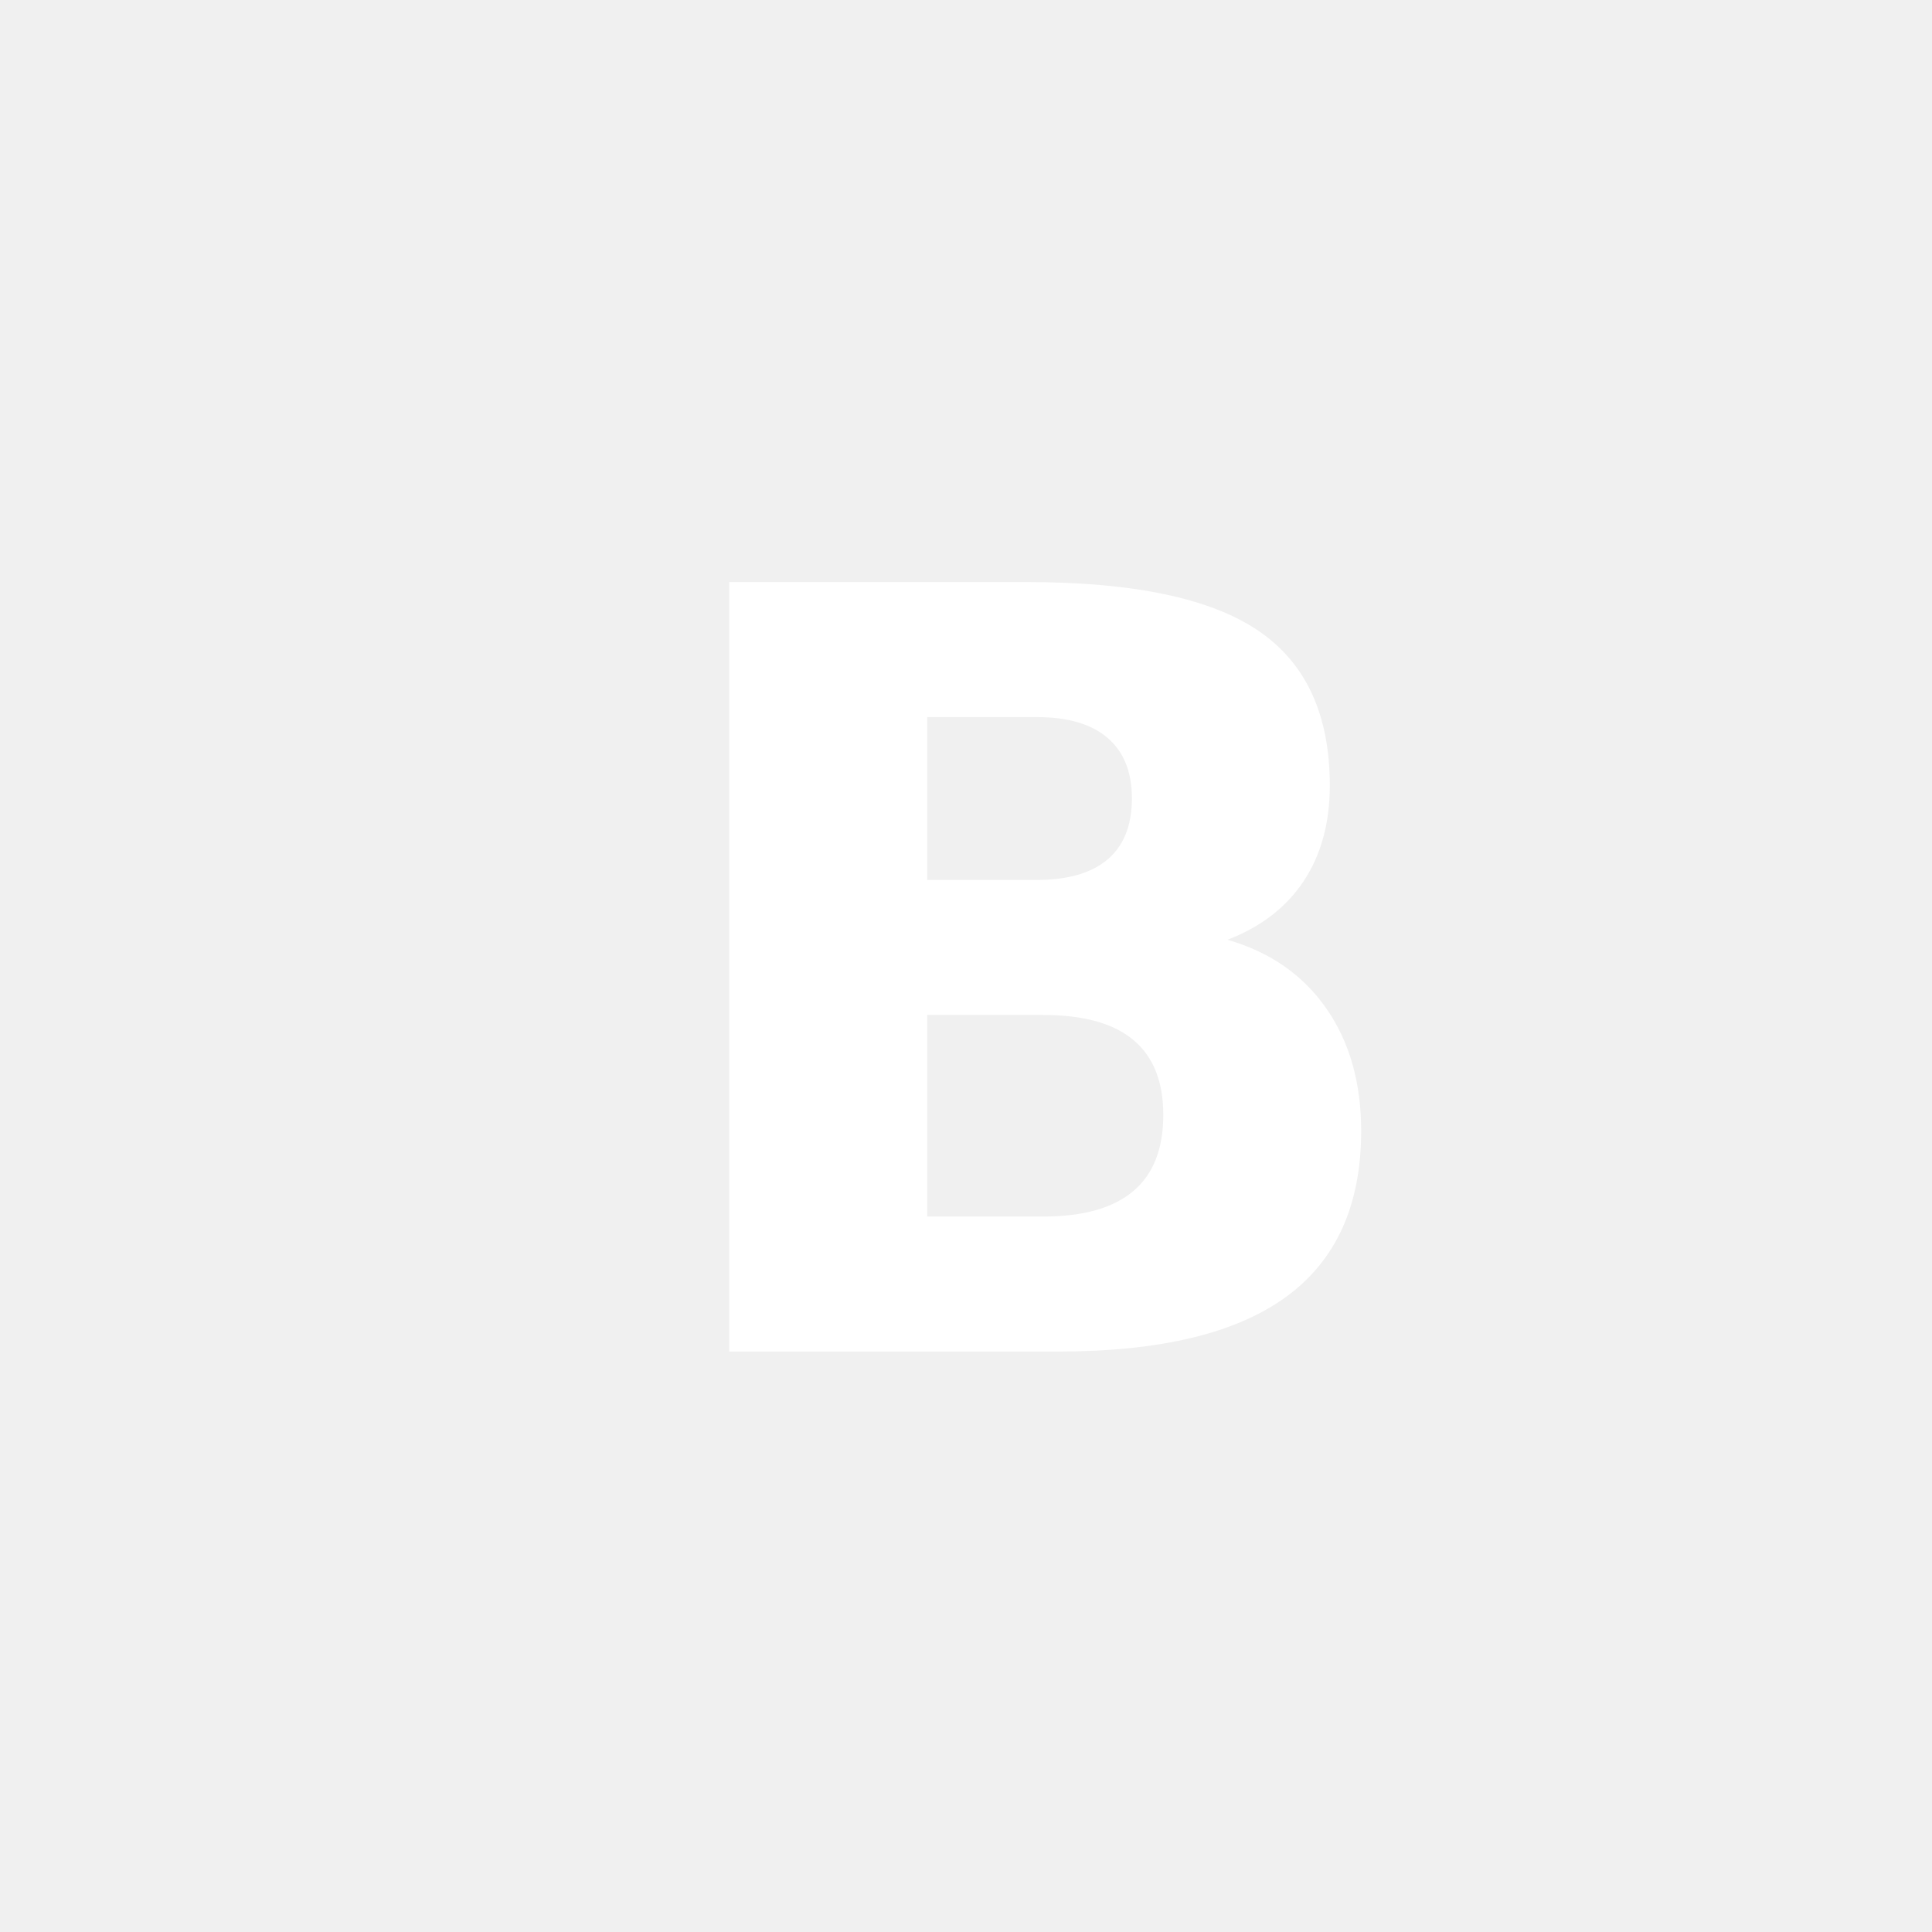
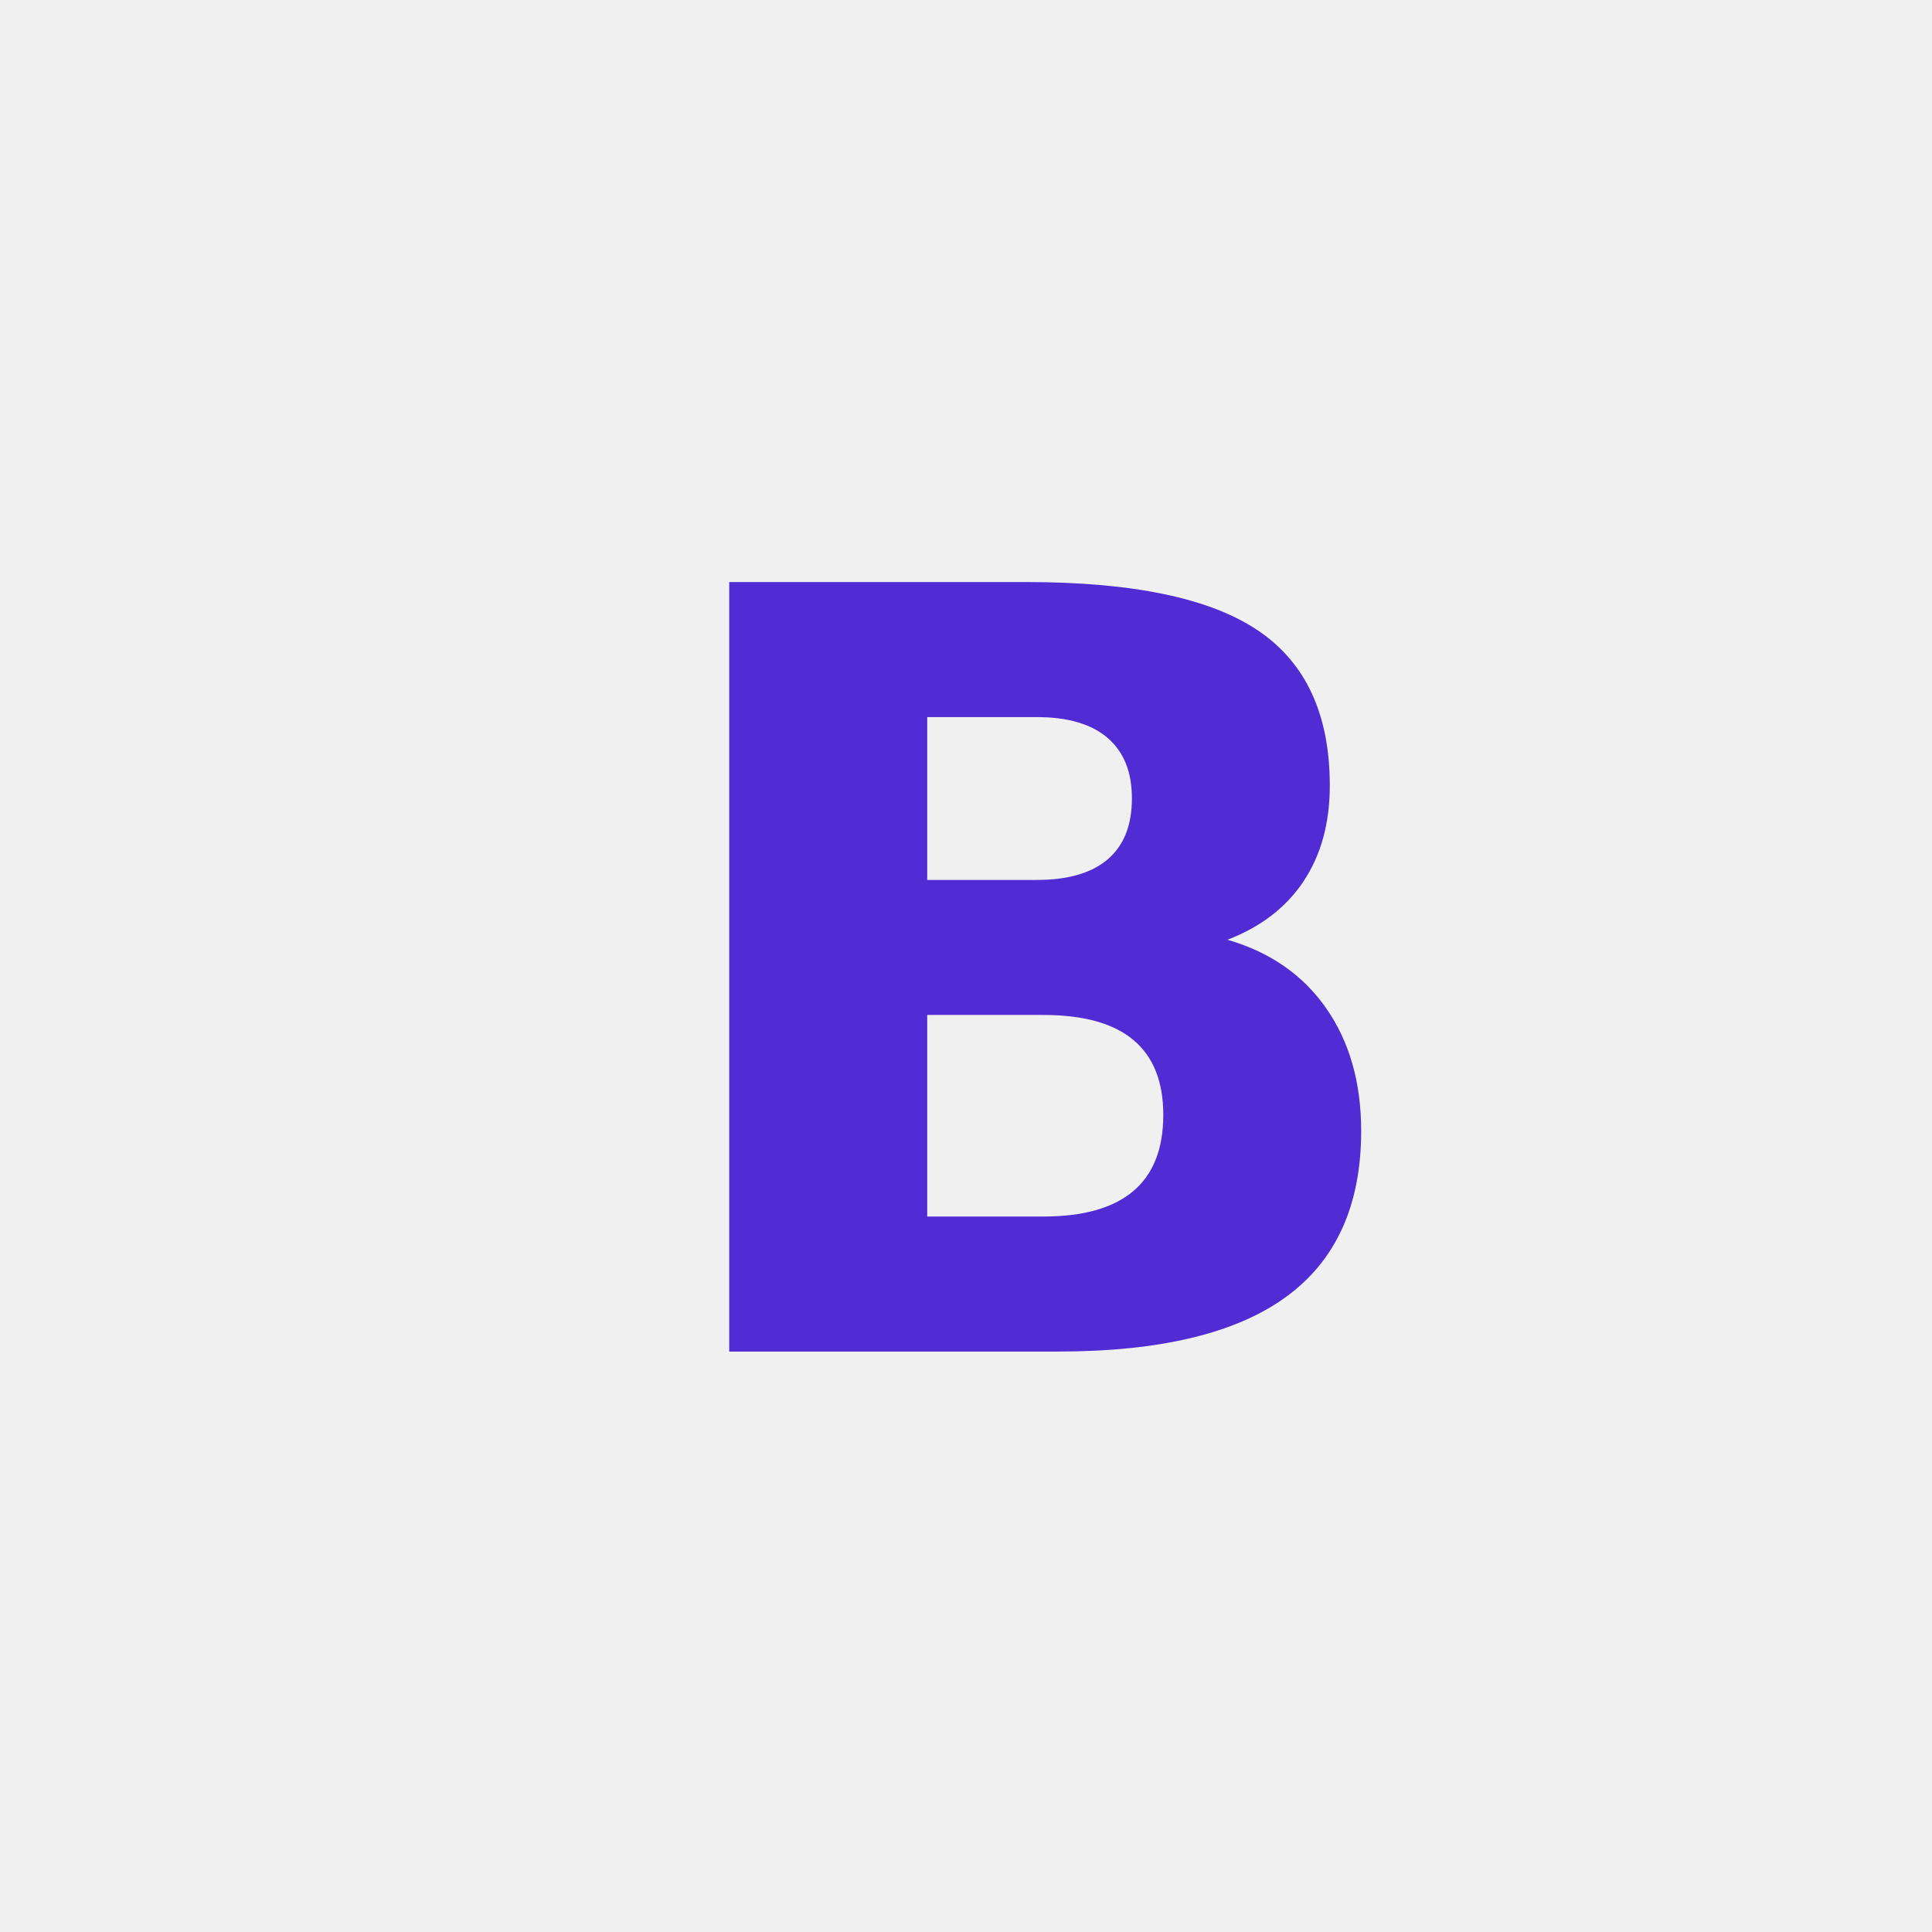
<svg xmlns="http://www.w3.org/2000/svg" version="1.2" viewBox="0 0 456 456" width="456" height="456">
-   <style>tspan{white-space:pre}.a{font-size: 150px;fill: #ffffff;font-weight: 700;font-family: "DejaVuSans-Bold", "DejaVu Sans"}</style>
+   <style>tspan{white-space:pre}.a{font-size: 150px;fill: #512BD4;font-weight: 700;font-family: "DejaVuSans-Bold", "DejaVu Sans"}</style>
  <text style="transform:matrix(1.657,0,0,1.661,149.305,319)">
    <tspan x="0" y="0" class="a">B
</tspan>
  </text>
</svg>
